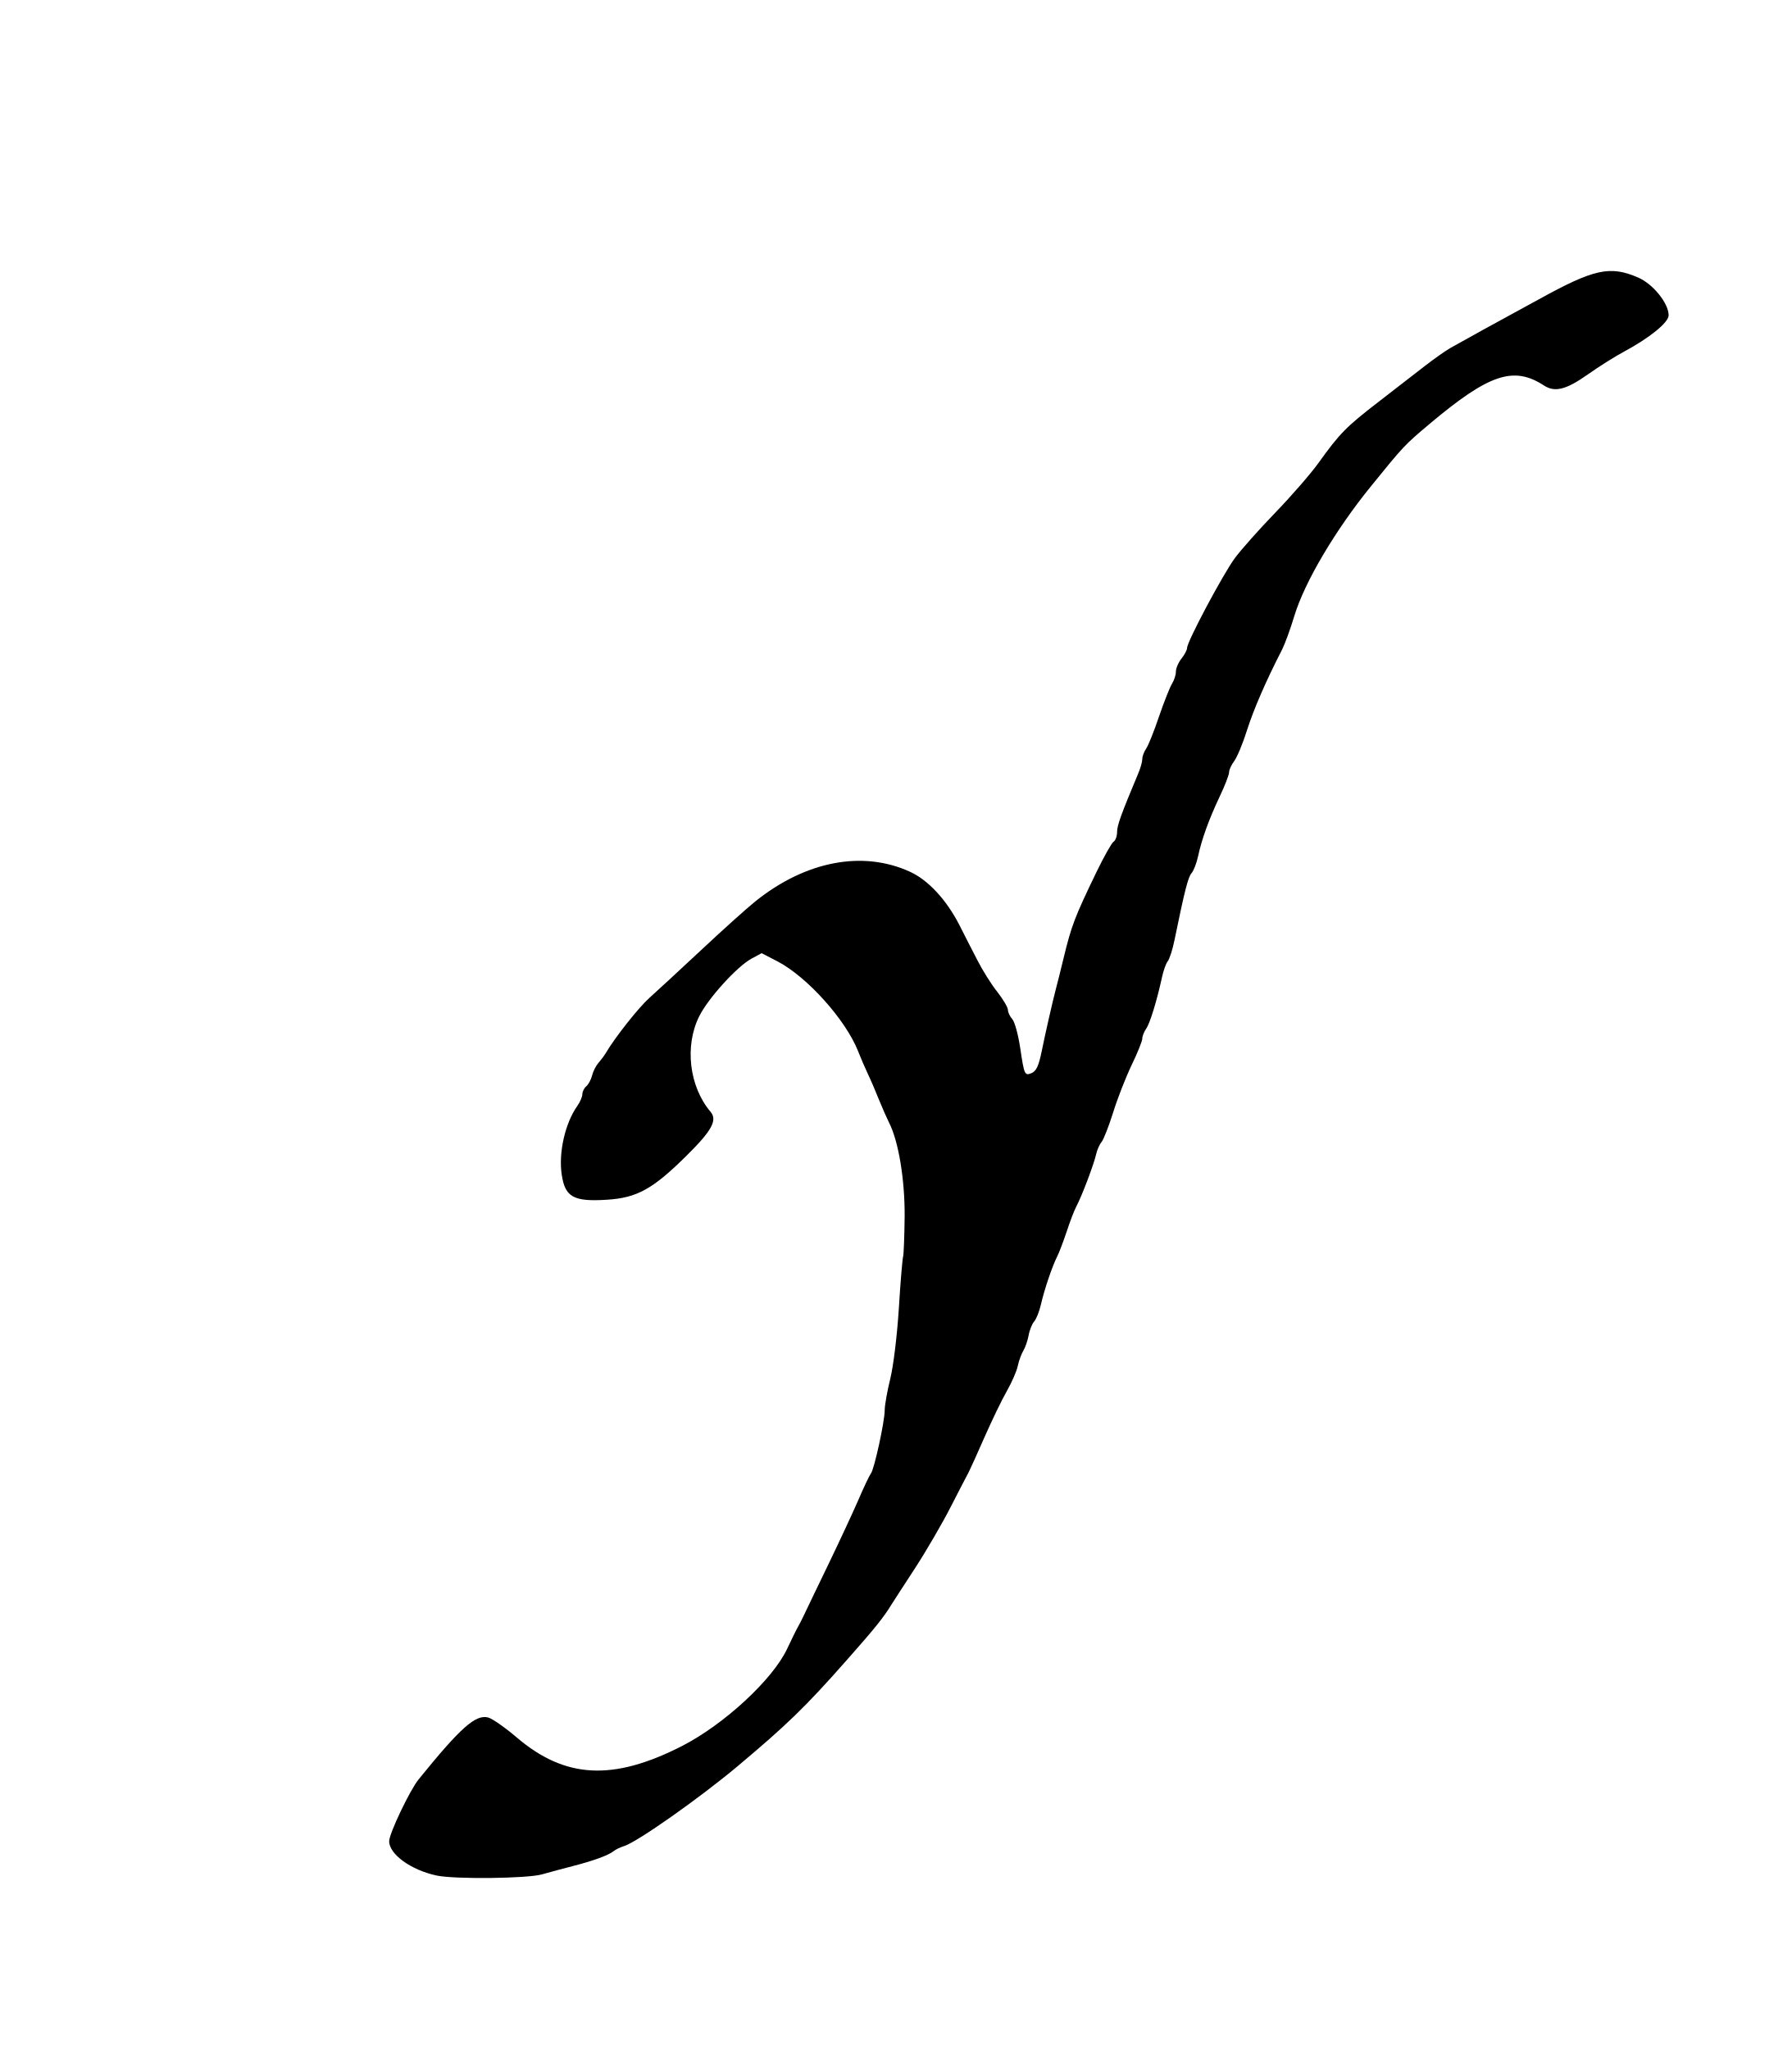
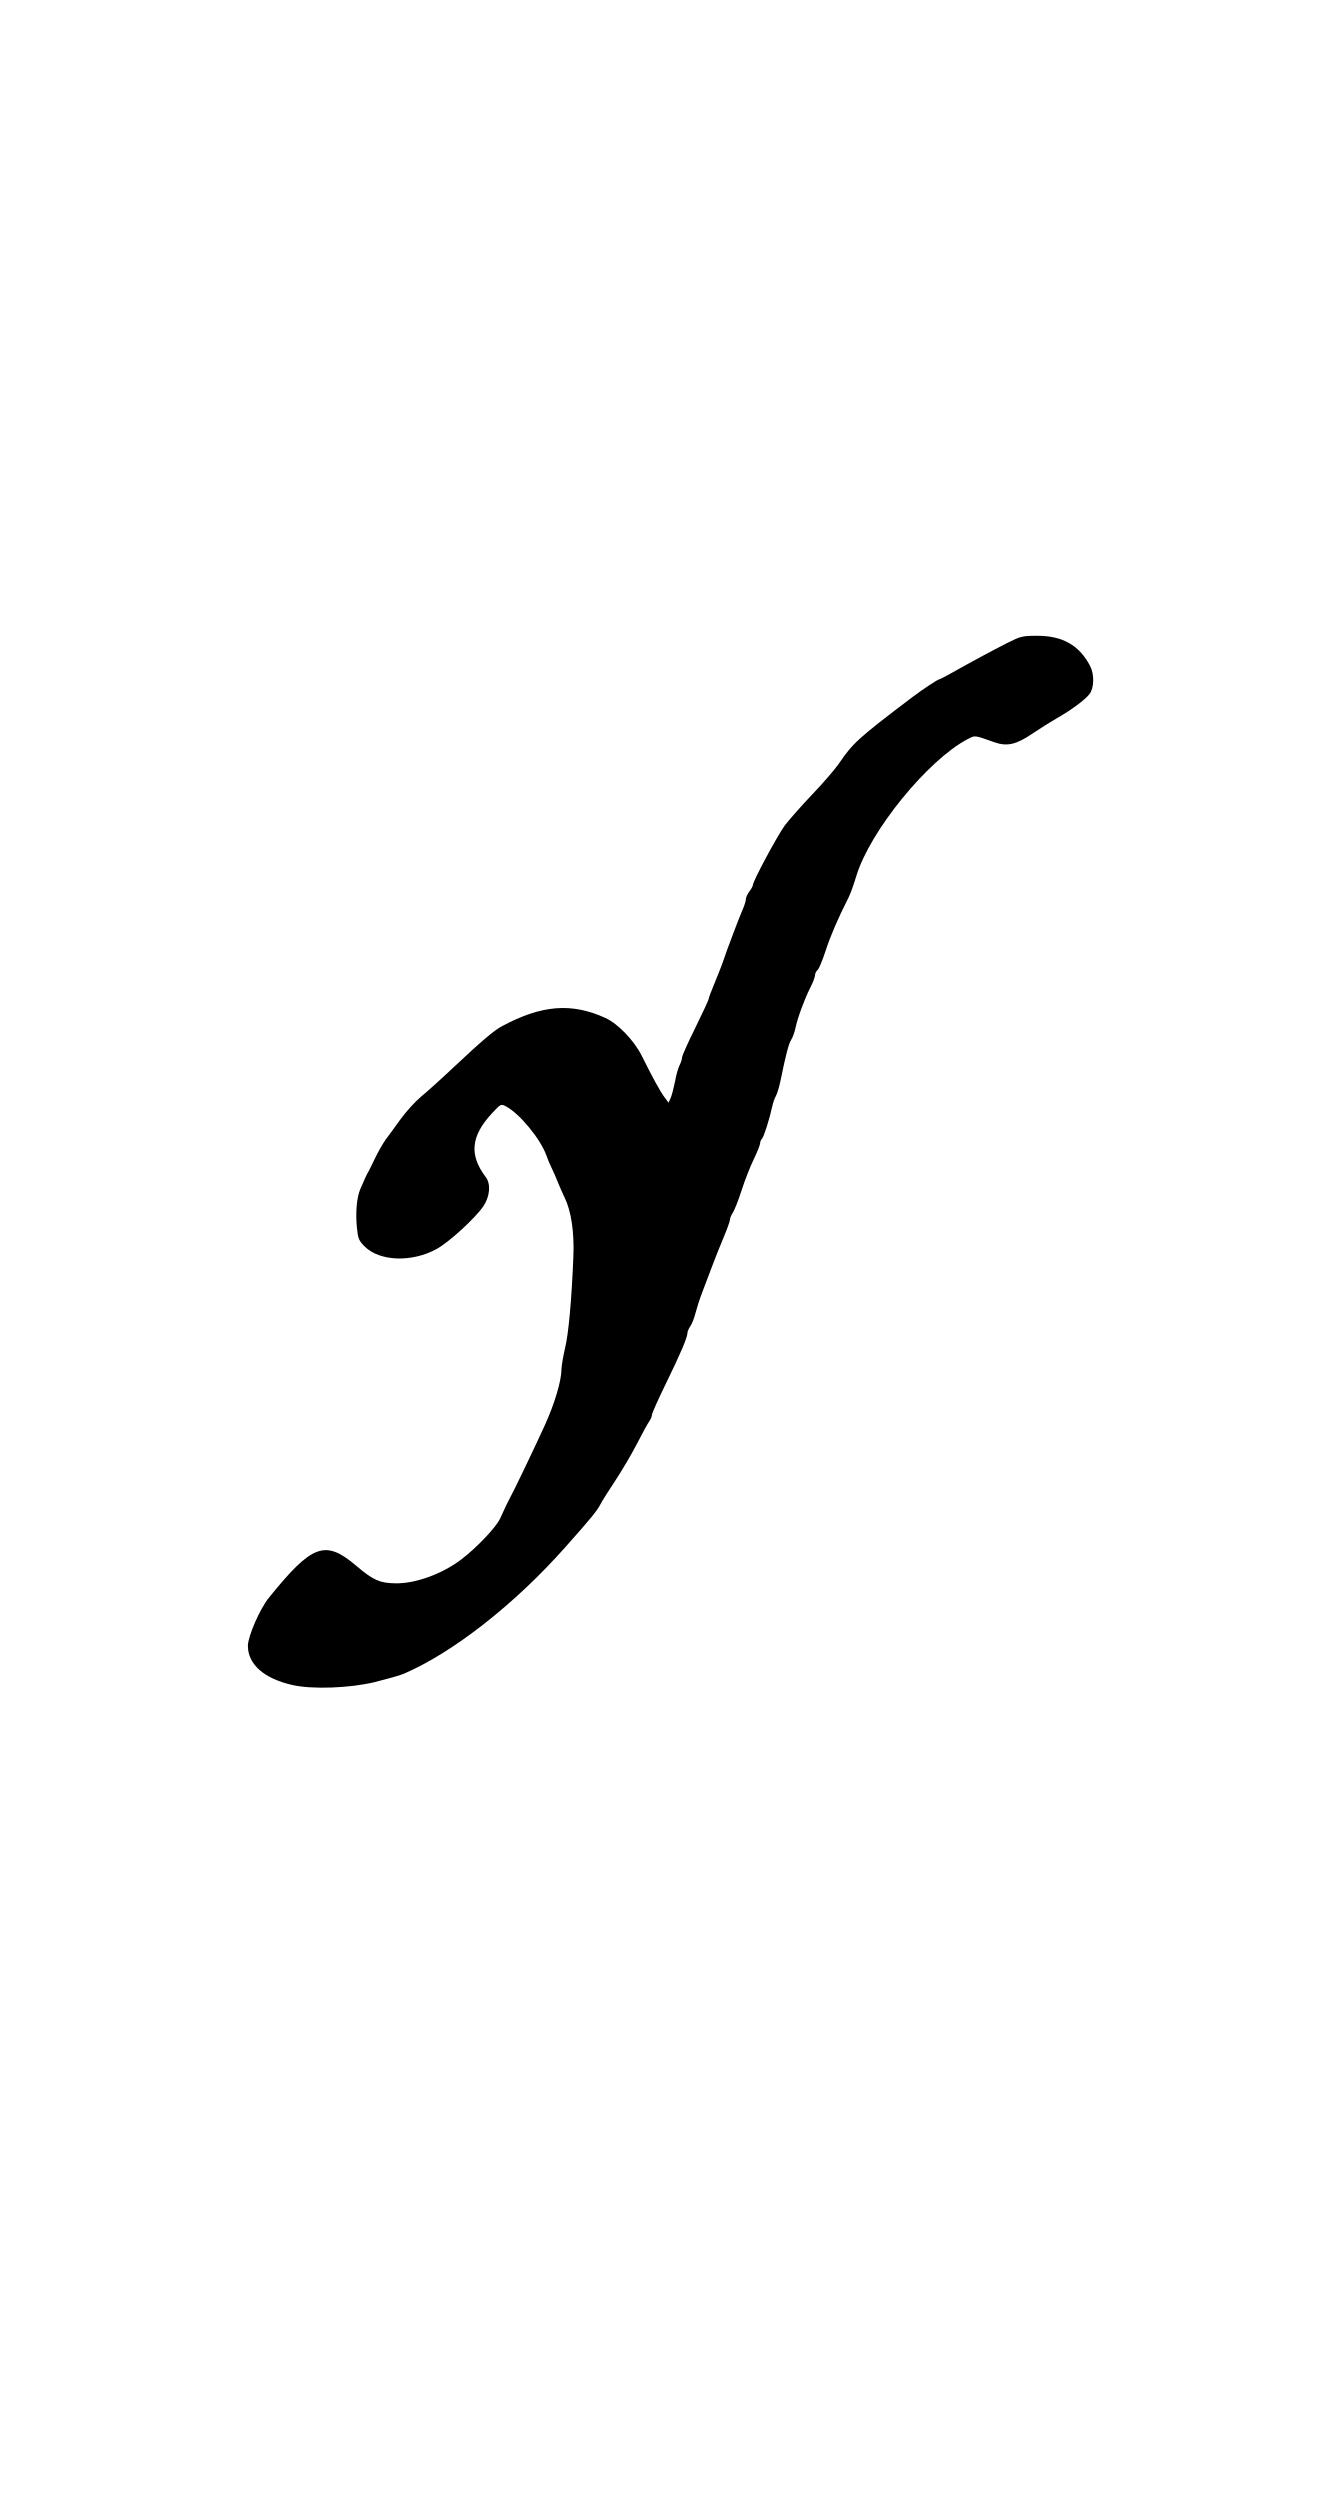
- <svg xmlns="http://www.w3.org/2000/svg" viewBox="0 0 160.0 183.0" width="160.0" height="183.0">
-   <path fill="currentColor" fill-rule="evenodd" d="M39.00 167.51C36.70 167.02 34.75 165.61 34.75 164.44C34.75 163.76 36.60 159.88 37.38 158.92C41.13 154.29 42.46 153.11 43.58 153.39C43.94 153.48 45.08 154.27 46.11 155.15C50.45 158.86 54.72 159.09 60.88 155.95C64.63 154.04 69.01 150.00 70.29 147.25C70.71 146.36 71.15 145.46 71.28 145.25C71.40 145.04 71.63 144.59 71.79 144.25C71.95 143.91 72.89 141.94 73.89 139.88C74.89 137.81 76.12 135.17 76.63 134.00C77.13 132.83 77.64 131.76 77.76 131.61C78.06 131.26 79.00 126.95 79.00 125.94C79.00 125.49 79.23 124.22 79.50 123.12C79.78 121.97 80.10 119.34 80.26 116.88C80.40 114.54 80.58 112.45 80.64 112.24C80.70 112.03 80.76 110.40 80.78 108.62C80.80 105.34 80.23 101.89 79.38 100.25C79.21 99.91 78.81 99.01 78.50 98.25C78.20 97.49 77.74 96.42 77.48 95.88C77.22 95.33 76.83 94.42 76.62 93.88C75.52 91.09 72.09 87.26 69.44 85.87L68.01 85.13L67.12 85.61C65.83 86.30 63.24 89.15 62.44 90.76C61.11 93.41 61.54 97.05 63.45 99.30C64.08 100.05 63.56 100.99 61.28 103.24C58.29 106.20 56.88 106.98 54.20 107.15C51.22 107.34 50.46 106.92 50.16 104.92C49.86 102.95 50.46 100.31 51.56 98.76C51.80 98.42 52.00 97.95 52.00 97.72C52.00 97.50 52.16 97.18 52.35 97.02C52.54 96.86 52.78 96.42 52.87 96.05C52.96 95.68 53.22 95.18 53.43 94.94C53.65 94.69 53.95 94.29 54.10 94.04C54.93 92.63 57.02 89.99 57.99 89.12C58.60 88.58 60.67 86.66 62.58 84.88C64.49 83.09 66.68 81.12 67.44 80.51C71.93 76.90 77.03 75.92 81.26 77.86C82.88 78.60 84.51 80.36 85.66 82.60C86.08 83.44 86.81 84.86 87.27 85.75C87.72 86.64 88.52 87.92 89.05 88.58C89.57 89.25 90.00 89.97 90.00 90.19C90.00 90.41 90.18 90.78 90.39 91.02C90.61 91.26 90.92 92.41 91.10 93.60C91.45 95.96 91.50 96.08 92.07 95.86C92.53 95.68 92.74 95.24 93.02 93.88C93.35 92.25 93.99 89.45 94.27 88.38C94.42 87.83 94.74 86.53 94.99 85.50C95.68 82.65 95.98 81.88 97.91 77.88C98.58 76.50 99.26 75.29 99.43 75.18C99.61 75.07 99.75 74.67 99.75 74.30C99.75 73.71 100.12 72.70 101.65 69.05C101.84 68.60 102.00 68.04 102.00 67.80C102.00 67.56 102.15 67.14 102.34 66.87C102.53 66.60 103.05 65.31 103.49 64.00C103.94 62.69 104.46 61.38 104.65 61.07C104.84 60.77 105.00 60.28 105.00 59.99C105.00 59.69 105.22 59.17 105.50 58.82C105.78 58.47 106.00 58.04 106.00 57.87C106.00 57.30 109.20 51.29 110.27 49.84C110.84 49.07 112.48 47.23 113.90 45.76C115.33 44.28 117.05 42.30 117.73 41.35C119.65 38.68 120.18 38.14 123.12 35.87C124.64 34.70 126.51 33.25 127.29 32.64C128.07 32.04 129.07 31.33 129.51 31.08C130.93 30.28 134.10 28.53 135.00 28.05C135.48 27.79 136.55 27.21 137.38 26.75C142.32 24.02 143.76 23.70 146.26 24.78C147.60 25.35 149.00 27.09 149.00 28.16C149.00 28.80 147.30 30.18 144.99 31.42C144.24 31.82 142.79 32.73 141.77 33.45C139.84 34.81 138.84 35.06 137.87 34.43C135.15 32.66 132.96 33.40 127.64 37.87C125.43 39.73 125.31 39.86 122.45 43.39C119.25 47.32 116.50 51.97 115.58 55.00C115.23 56.17 114.73 57.52 114.49 58.00C113.05 60.80 111.93 63.38 111.34 65.25C110.97 66.42 110.46 67.64 110.21 67.97C109.96 68.30 109.75 68.75 109.75 68.97C109.75 69.19 109.38 70.16 108.92 71.12C107.93 73.22 107.30 74.98 106.98 76.48C106.85 77.09 106.59 77.76 106.40 77.98C106.09 78.34 105.79 79.50 104.88 83.94C104.71 84.80 104.43 85.65 104.28 85.84C104.12 86.03 103.89 86.67 103.76 87.28C103.30 89.38 102.69 91.38 102.35 91.87C102.16 92.14 102.00 92.54 102.00 92.76C102.00 92.97 101.57 94.05 101.04 95.14C100.52 96.23 99.77 98.14 99.39 99.38C99.00 100.61 98.54 101.79 98.36 102.00C98.18 102.21 97.96 102.71 97.87 103.12C97.67 104.01 96.59 106.86 96.11 107.75C95.93 108.09 95.54 109.10 95.25 109.99C94.95 110.88 94.57 111.90 94.39 112.24C93.95 113.12 93.26 115.15 92.95 116.50C92.81 117.12 92.54 117.80 92.35 118.02C92.16 118.23 91.93 118.79 91.85 119.27C91.76 119.74 91.55 120.35 91.38 120.63C91.21 120.91 90.98 121.52 90.88 122.00C90.78 122.48 90.33 123.49 89.90 124.25C89.46 125.01 88.57 126.86 87.90 128.38C87.24 129.89 86.60 131.29 86.49 131.50C86.37 131.71 85.66 133.09 84.90 134.57C84.15 136.04 82.71 138.52 81.70 140.07C80.69 141.61 79.76 143.06 79.62 143.28C78.88 144.49 78.12 145.43 75.51 148.38C71.89 152.48 70.24 154.07 65.88 157.73C62.42 160.63 56.89 164.52 55.72 164.88C55.39 164.98 54.97 165.18 54.78 165.34C54.33 165.70 52.96 166.20 51.12 166.67C50.30 166.88 49.08 167.21 48.41 167.40C47.10 167.78 40.61 167.85 39.00 167.51Z" />
+ <svg xmlns="http://www.w3.org/2000/svg" viewBox="0 0 114.12 213.0" width="114.12" height="213.0">
+   <path fill="currentColor" fill-rule="evenodd" d="M24.90 143.56C22.49 143.01 21.12 141.80 21.12 140.22C21.12 139.42 22.15 137.06 22.90 136.14C26.60 131.55 27.71 131.15 30.37 133.42C31.79 134.63 32.37 134.89 33.73 134.90C35.43 134.92 37.70 134.09 39.32 132.85C40.65 131.83 42.25 130.14 42.61 129.38C42.80 128.95 43.05 128.43 43.14 128.23C43.24 128.02 43.38 127.75 43.45 127.62C43.69 127.22 45.53 123.38 46.42 121.43C47.26 119.58 47.84 117.63 47.84 116.62C47.85 116.34 47.98 115.56 48.14 114.88C48.44 113.64 48.70 110.82 48.85 107.09C48.94 104.99 48.67 103.17 48.09 102.00C47.97 101.77 47.73 101.20 47.54 100.75C47.36 100.29 47.11 99.73 47.00 99.51C46.88 99.29 46.68 98.81 46.56 98.46C46.06 97.05 44.28 94.88 43.10 94.26C42.68 94.04 42.67 94.04 41.90 94.87C40.12 96.80 39.96 98.40 41.38 100.28C41.83 100.86 41.75 101.92 41.19 102.76C40.53 103.75 38.29 105.81 37.21 106.41C35.11 107.57 32.35 107.48 31.07 106.20C30.58 105.71 30.50 105.53 30.41 104.61C30.28 103.39 30.39 102.03 30.69 101.33C31.10 100.37 31.24 100.07 31.38 99.84C31.45 99.72 31.72 99.17 31.98 98.63C32.24 98.09 32.64 97.40 32.86 97.09C33.09 96.78 33.67 96.00 34.14 95.34C34.61 94.69 35.40 93.83 35.88 93.43C36.36 93.04 37.67 91.86 38.79 90.80C41.07 88.66 42.12 87.77 42.79 87.42C46.16 85.62 48.69 85.42 51.56 86.72C52.64 87.21 54.00 88.62 54.66 89.92C55.62 91.85 56.26 93.01 56.60 93.46L56.96 93.95L57.16 93.50C57.26 93.25 57.42 92.62 57.52 92.11C57.61 91.59 57.78 90.99 57.90 90.76C58.02 90.53 58.11 90.23 58.11 90.10C58.11 89.96 58.62 88.82 59.25 87.55C59.87 86.28 60.38 85.19 60.38 85.11C60.38 85.03 60.59 84.46 60.85 83.84C61.11 83.21 61.41 82.47 61.51 82.18C61.91 81.03 62.03 80.70 62.50 79.46C62.76 78.75 63.11 77.89 63.26 77.53C63.42 77.17 63.55 76.76 63.55 76.61C63.55 76.45 63.69 76.16 63.85 75.95C64.02 75.73 64.15 75.48 64.15 75.39C64.15 75.07 66.24 71.18 66.87 70.32C67.22 69.86 68.26 68.68 69.18 67.71C70.11 66.74 71.14 65.54 71.48 65.05C72.67 63.30 73.11 62.90 77.70 59.42C78.67 58.69 79.91 57.87 80.05 57.87C80.09 57.87 80.60 57.61 81.16 57.29C82.72 56.41 84.47 55.47 85.82 54.78C86.96 54.21 87.10 54.17 88.39 54.17C90.55 54.17 91.99 55.00 92.89 56.77C93.25 57.47 93.22 58.64 92.82 59.14C92.43 59.64 91.25 60.51 90.05 61.19C89.55 61.48 88.62 62.06 87.98 62.49C86.59 63.44 85.81 63.62 84.72 63.24C82.98 62.62 83.09 62.64 82.45 62.97C79.06 64.74 74.12 70.80 72.96 74.63C72.75 75.33 72.46 76.15 72.31 76.44C71.36 78.32 70.75 79.75 70.34 81.01C70.08 81.80 69.78 82.54 69.66 82.64C69.54 82.74 69.44 82.94 69.44 83.09C69.44 83.24 69.26 83.72 69.03 84.16C68.52 85.18 67.95 86.74 67.77 87.60C67.69 87.97 67.53 88.42 67.40 88.61C67.20 88.92 66.96 89.82 66.50 92.07C66.40 92.56 66.23 93.14 66.12 93.35C66.00 93.56 65.86 93.96 65.80 94.25C65.56 95.36 65.08 96.86 64.92 97.02C64.83 97.11 64.76 97.29 64.76 97.42C64.76 97.55 64.51 98.17 64.21 98.79C63.91 99.41 63.44 100.61 63.17 101.46C62.90 102.30 62.56 103.15 62.43 103.34C62.30 103.53 62.19 103.79 62.19 103.92C62.19 104.05 61.95 104.73 61.65 105.43C61.35 106.14 60.91 107.25 60.66 107.92C60.41 108.58 60.03 109.57 59.83 110.11C59.62 110.65 59.37 111.43 59.26 111.86C59.16 112.28 58.96 112.79 58.82 112.99C58.68 113.18 58.57 113.45 58.57 113.57C58.57 113.95 57.98 115.33 56.73 117.89C56.08 119.22 55.55 120.41 55.55 120.53C55.55 120.66 55.45 120.90 55.33 121.08C55.20 121.25 54.73 122.11 54.28 122.99C53.83 123.86 53.00 125.28 52.43 126.14C51.86 127.00 51.31 127.87 51.21 128.07C50.89 128.70 50.43 129.27 48.20 131.78C43.87 136.67 38.60 140.80 34.39 142.61C34.09 142.74 32.99 143.05 31.95 143.31C29.82 143.83 26.58 143.95 24.90 143.56Z" />
</svg>
